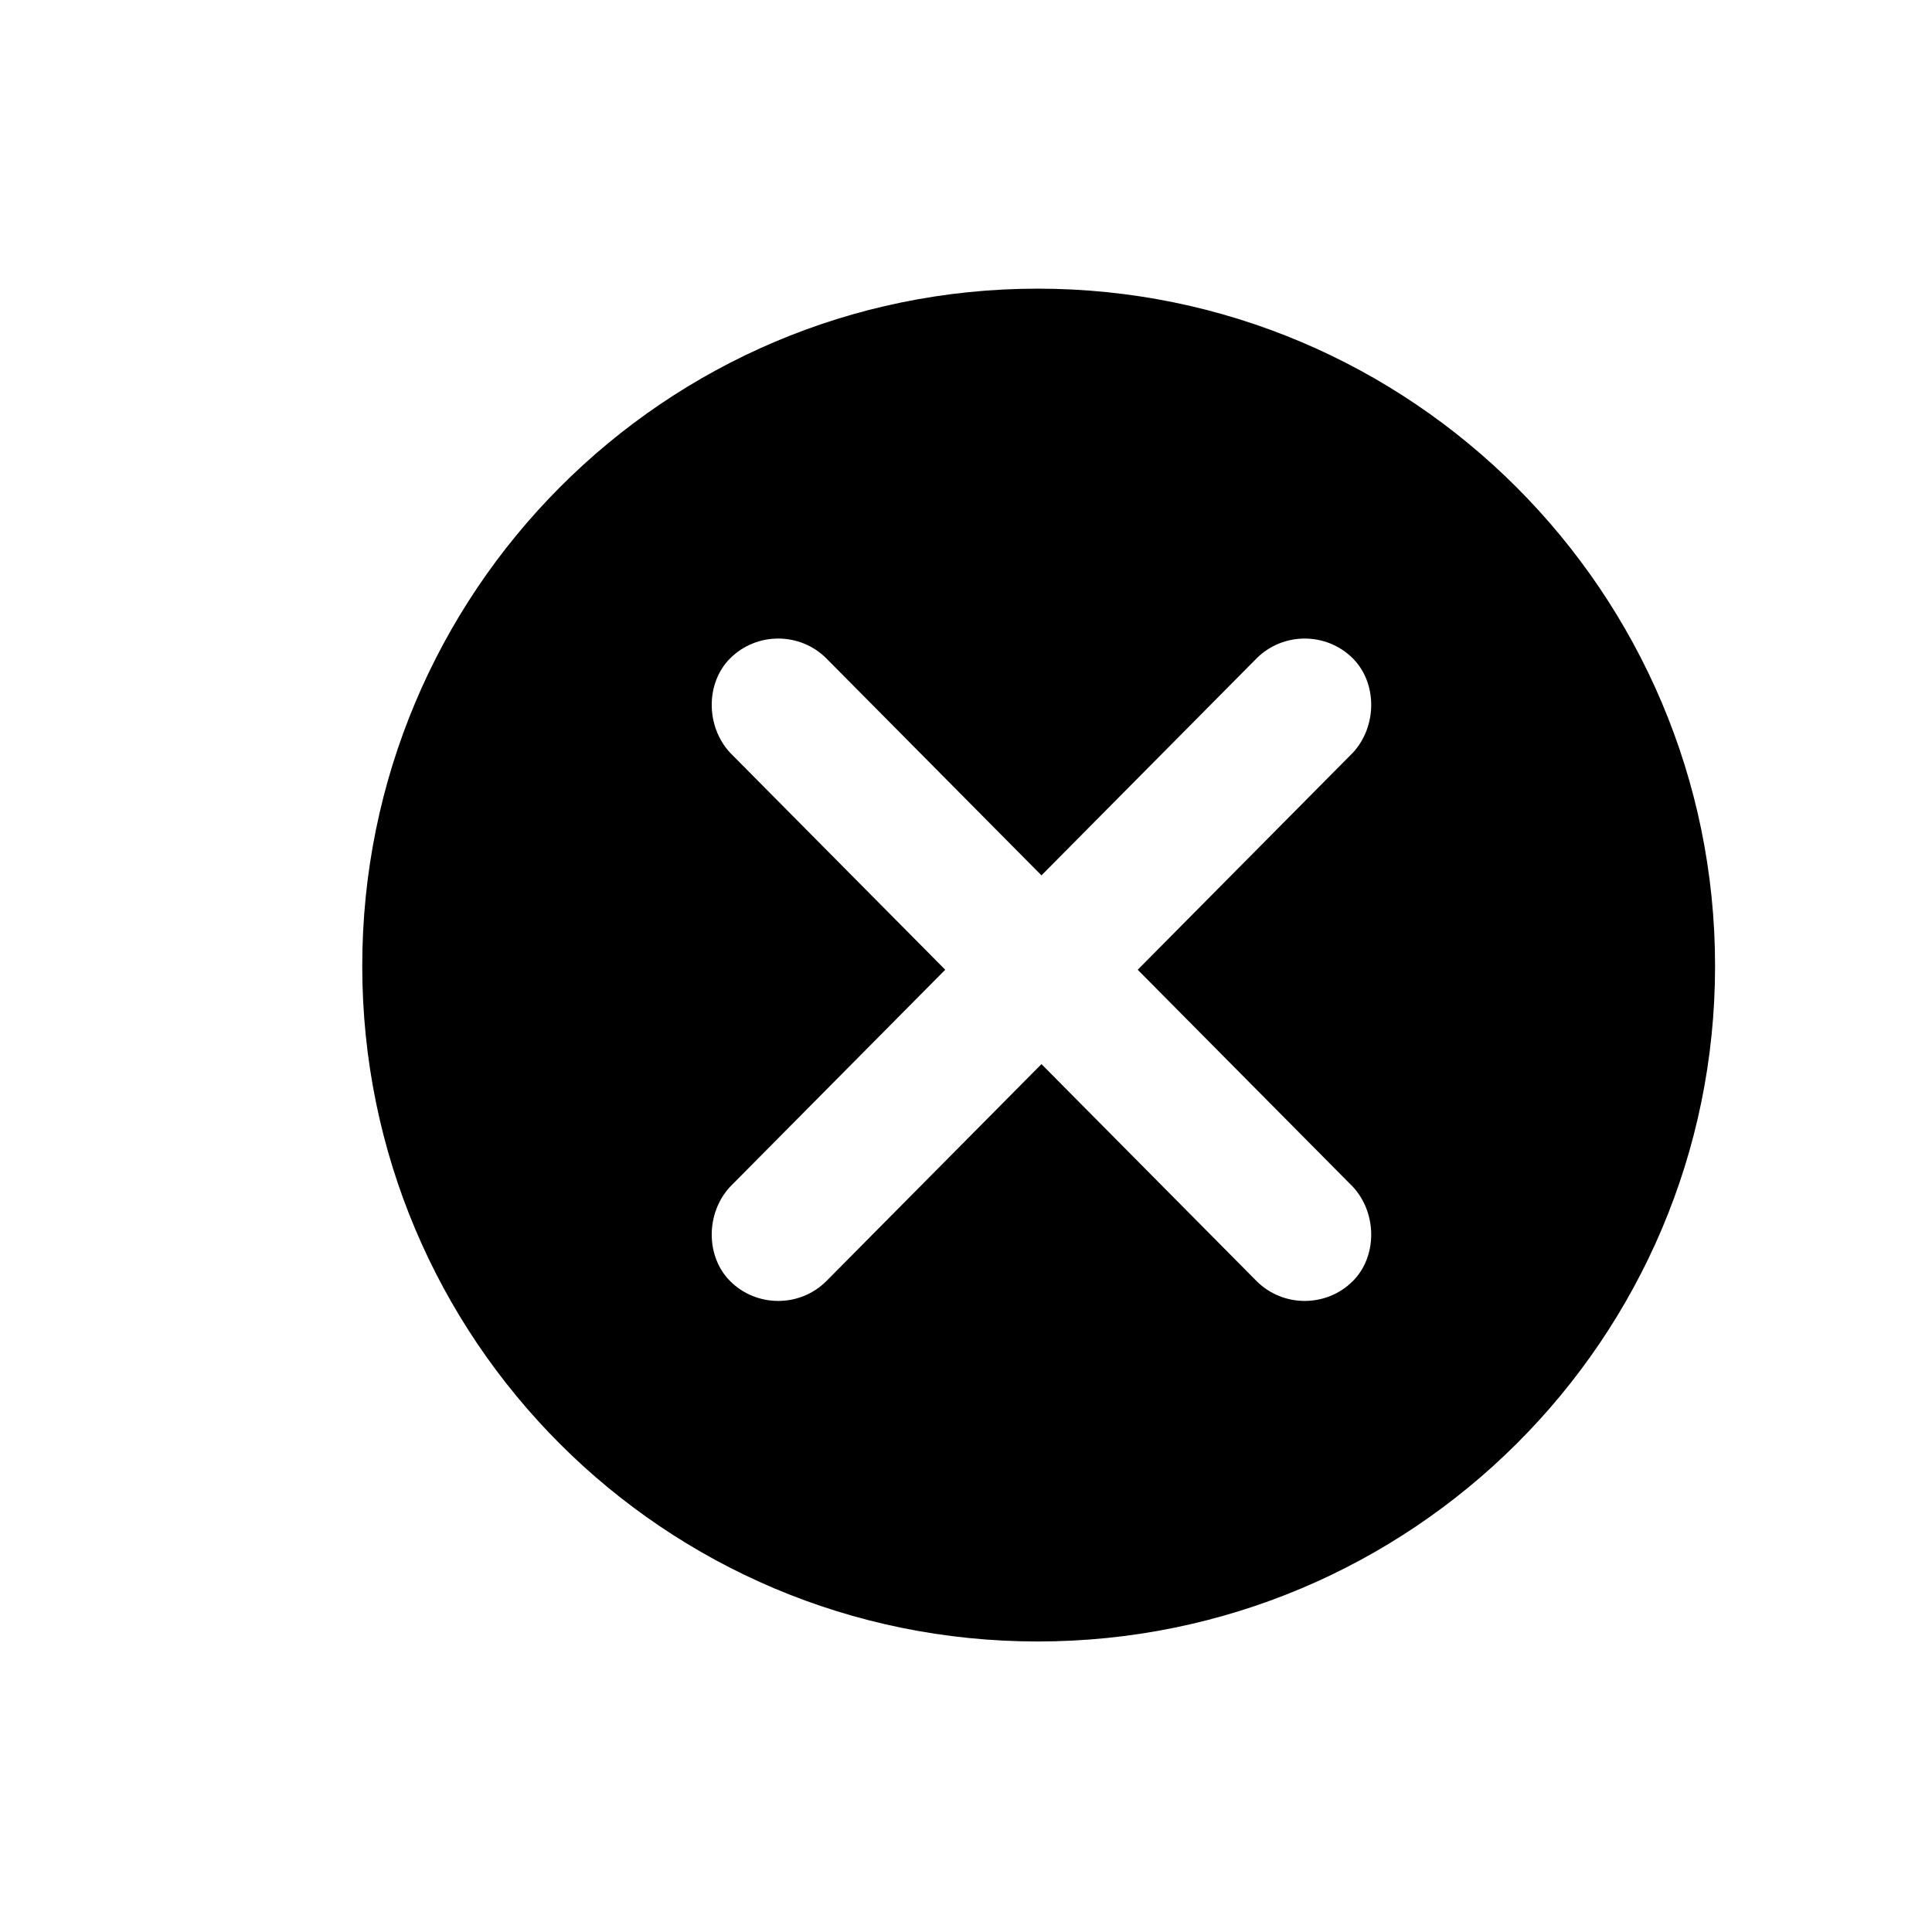
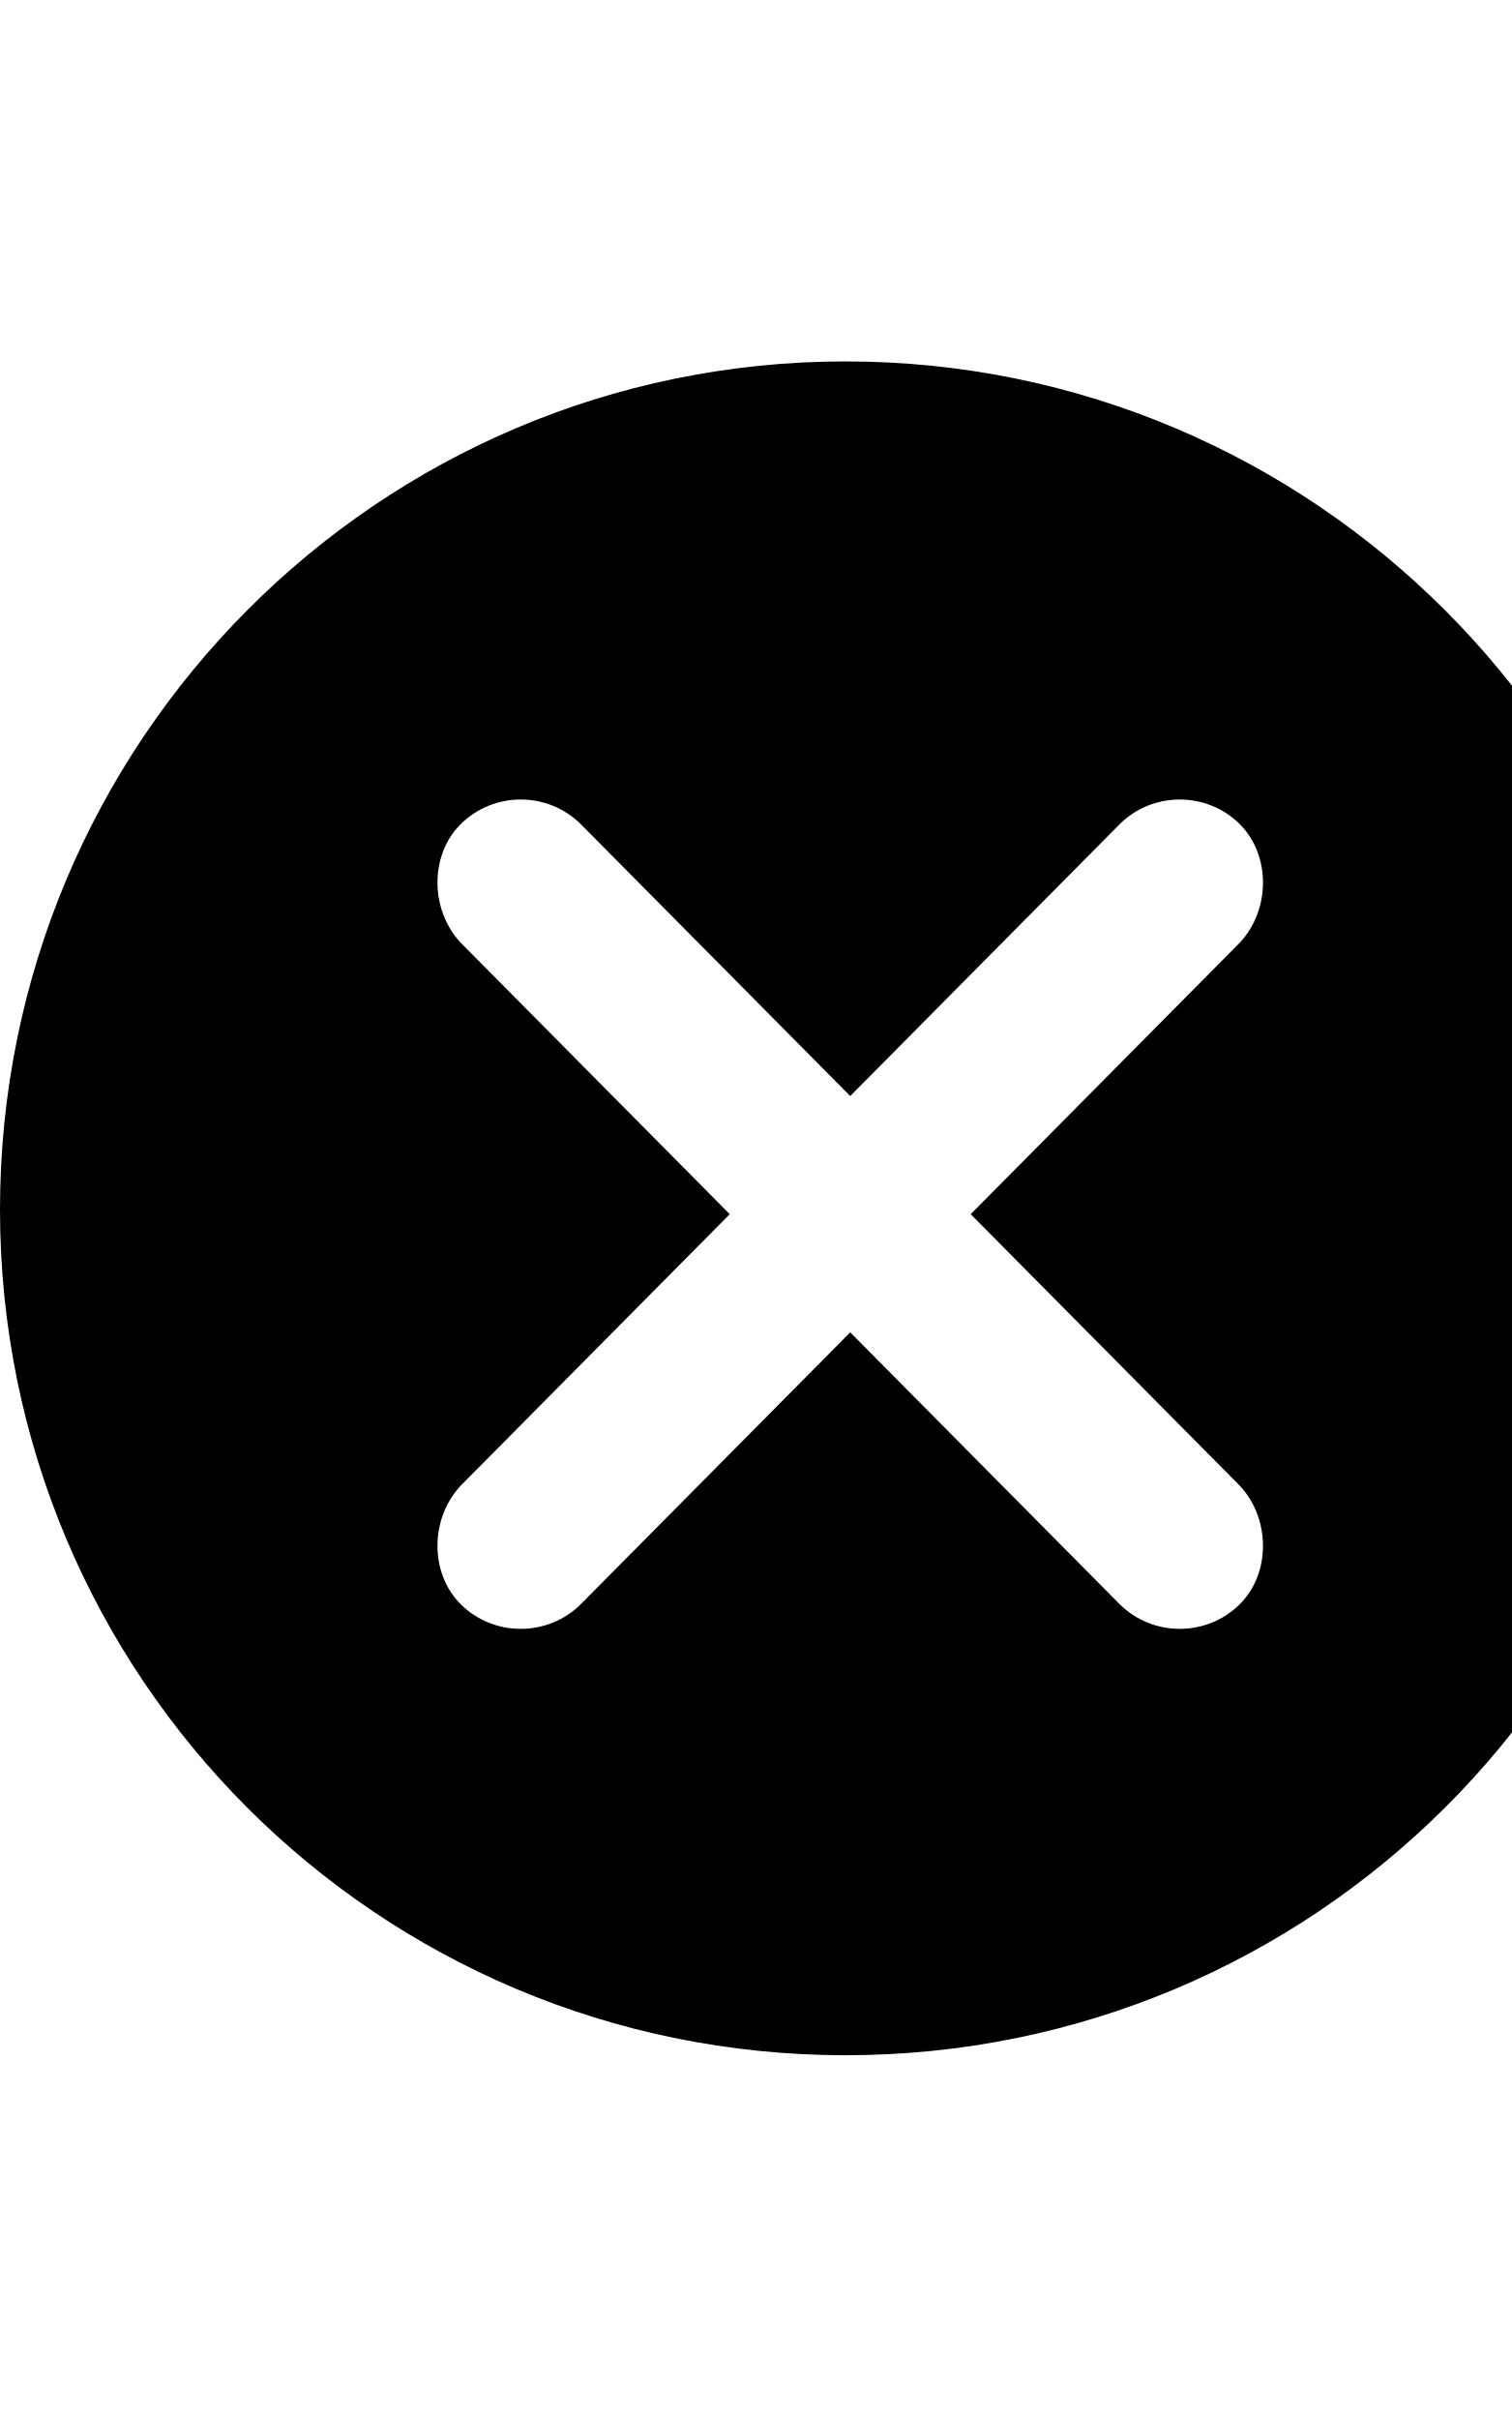
- <svg xmlns="http://www.w3.org/2000/svg" fill="currentColor" width="24px" height="24px" viewBox="0 0 20 32" version="1.1">
+ <svg xmlns="http://www.w3.org/2000/svg" fill="currentColor" viewBox="0 0 20 32" version="1.1">
  <path d="M11.188 4.781c6.188 0 11.219 5.031 11.219 11.219s-5.031 11.188-11.219 11.188-11.188-5-11.188-11.188 5-11.219 11.188-11.219zM11.25 17.625l3.563 3.594c0.438 0.438 1.156 0.438 1.594 0 0.406-0.406 0.406-1.125 0-1.563l-3.563-3.594 3.563-3.594c0.406-0.438 0.406-1.156 0-1.563-0.438-0.438-1.156-0.438-1.594 0l-3.563 3.594-3.563-3.594c-0.438-0.438-1.156-0.438-1.594 0-0.406 0.406-0.406 1.125 0 1.563l3.563 3.594-3.563 3.594c-0.406 0.438-0.406 1.156 0 1.563 0.438 0.438 1.156 0.438 1.594 0z" />
</svg>
